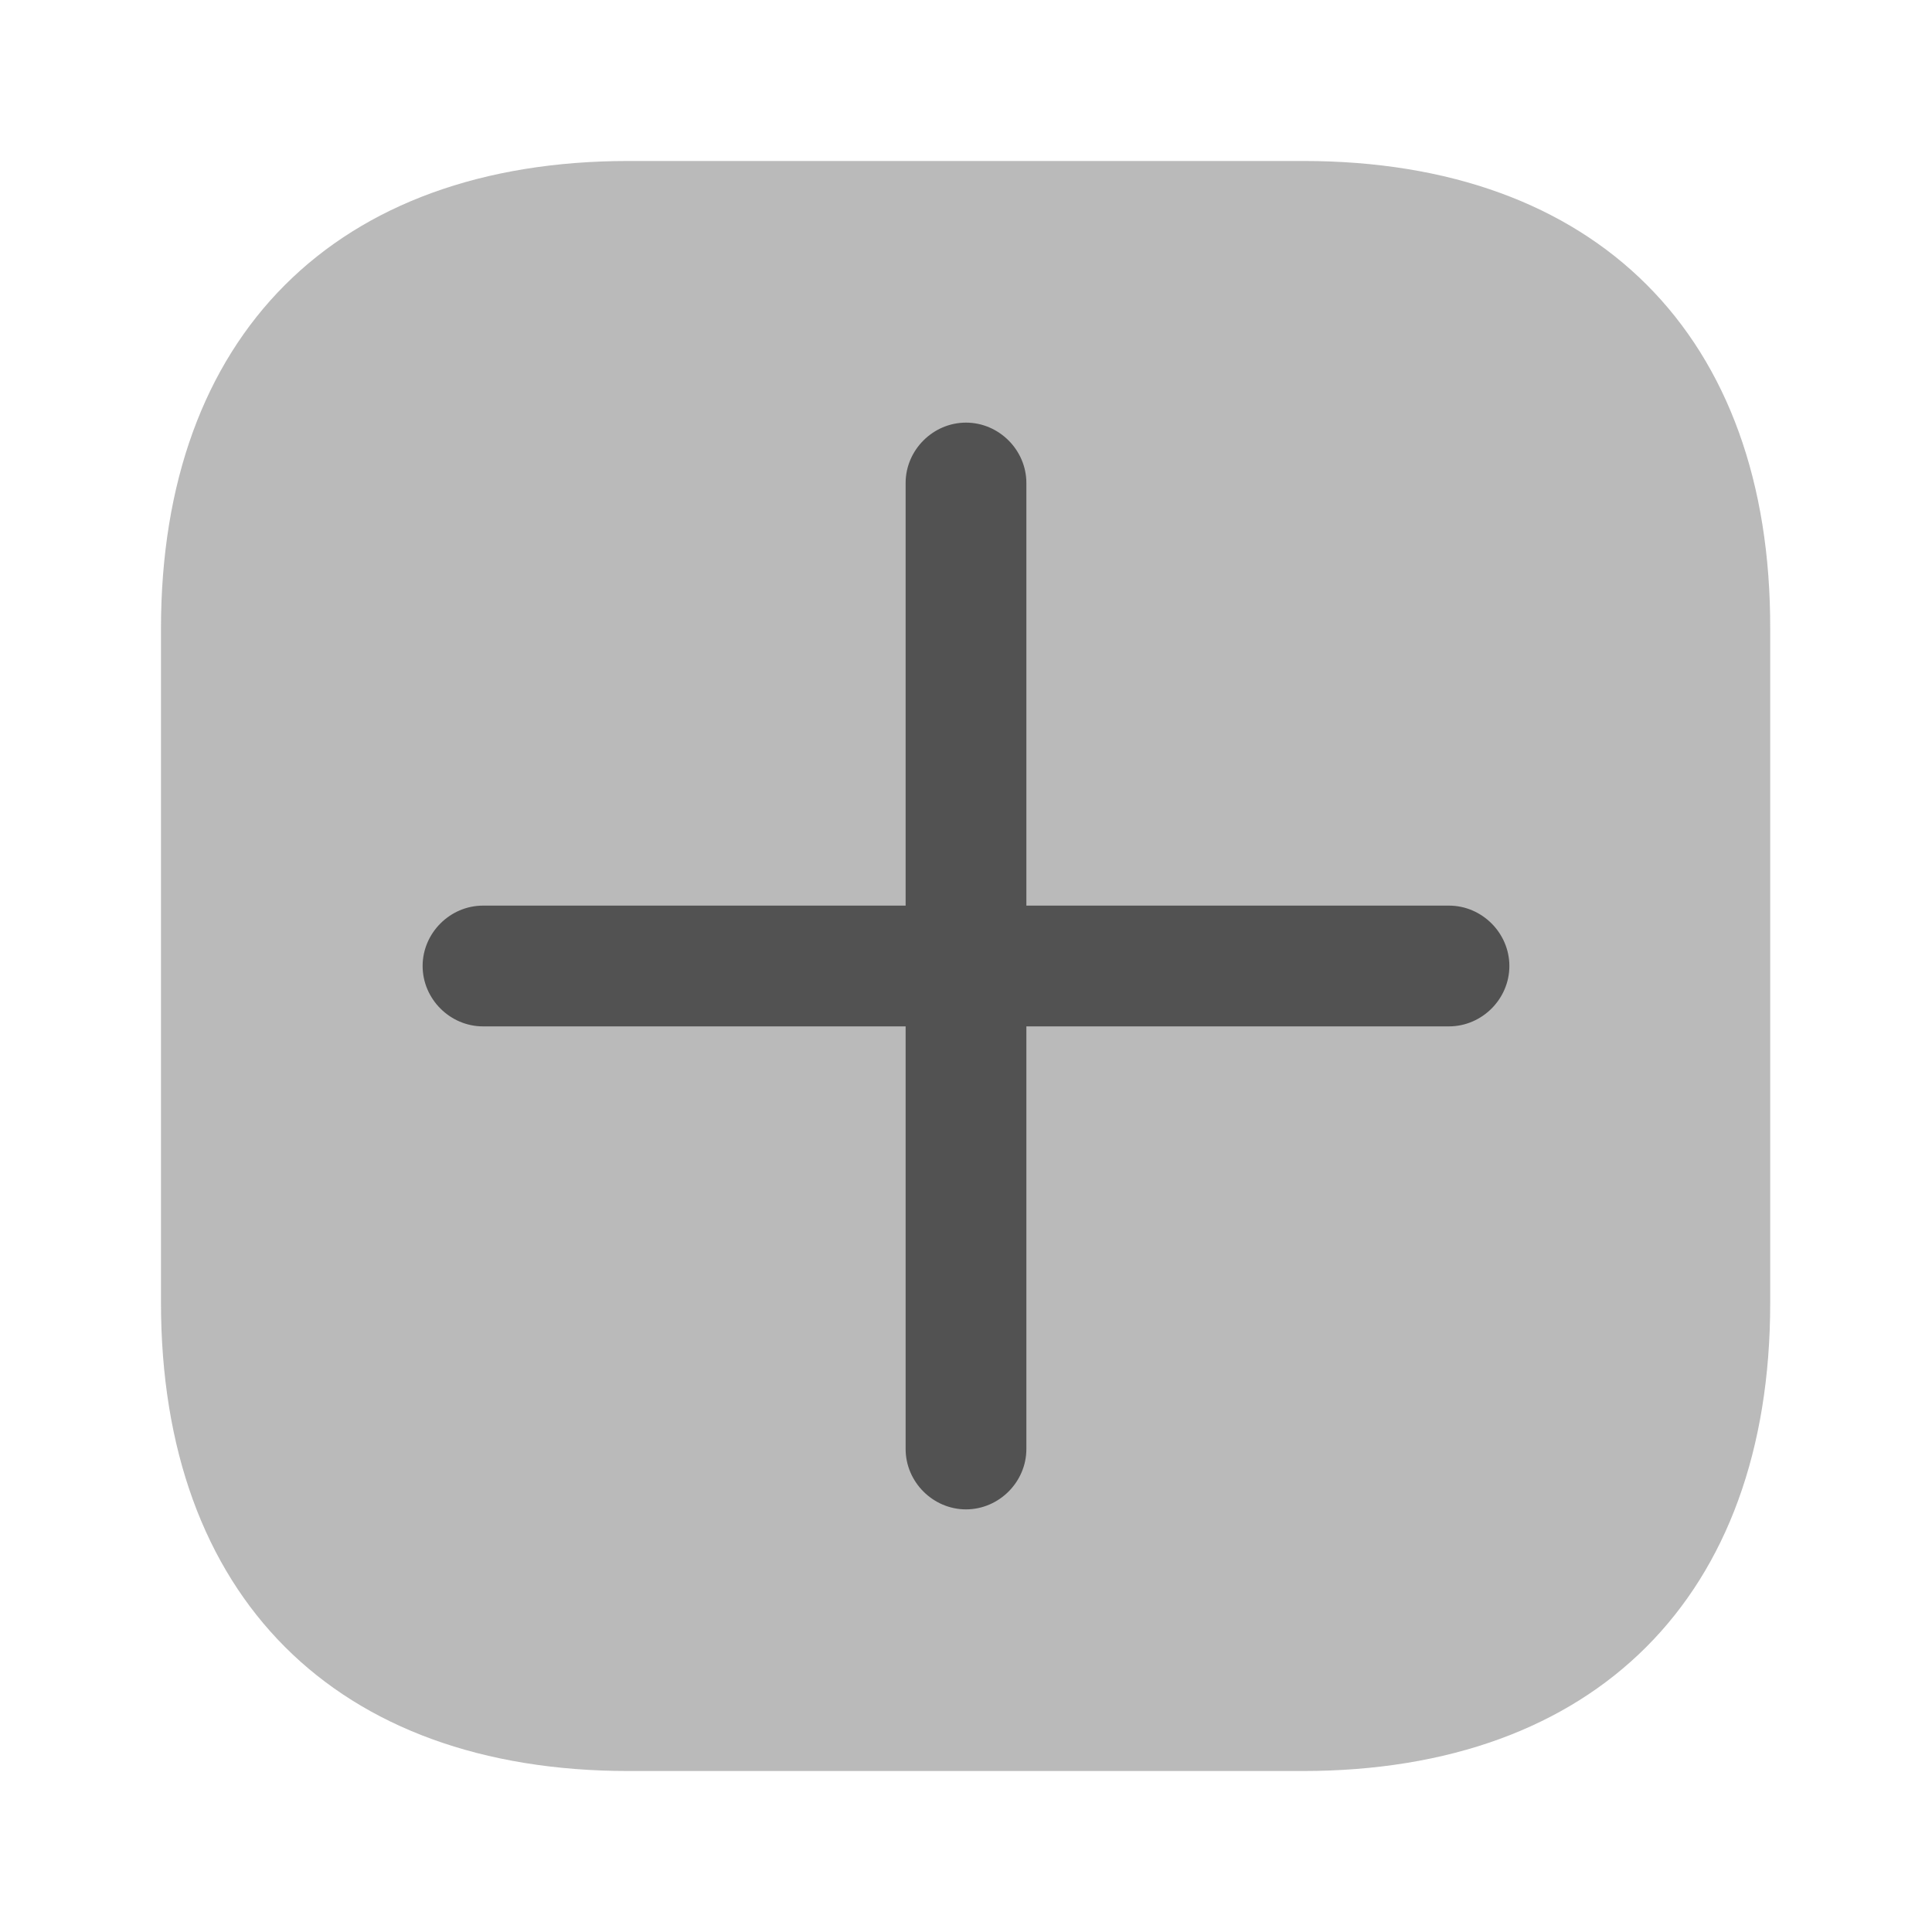
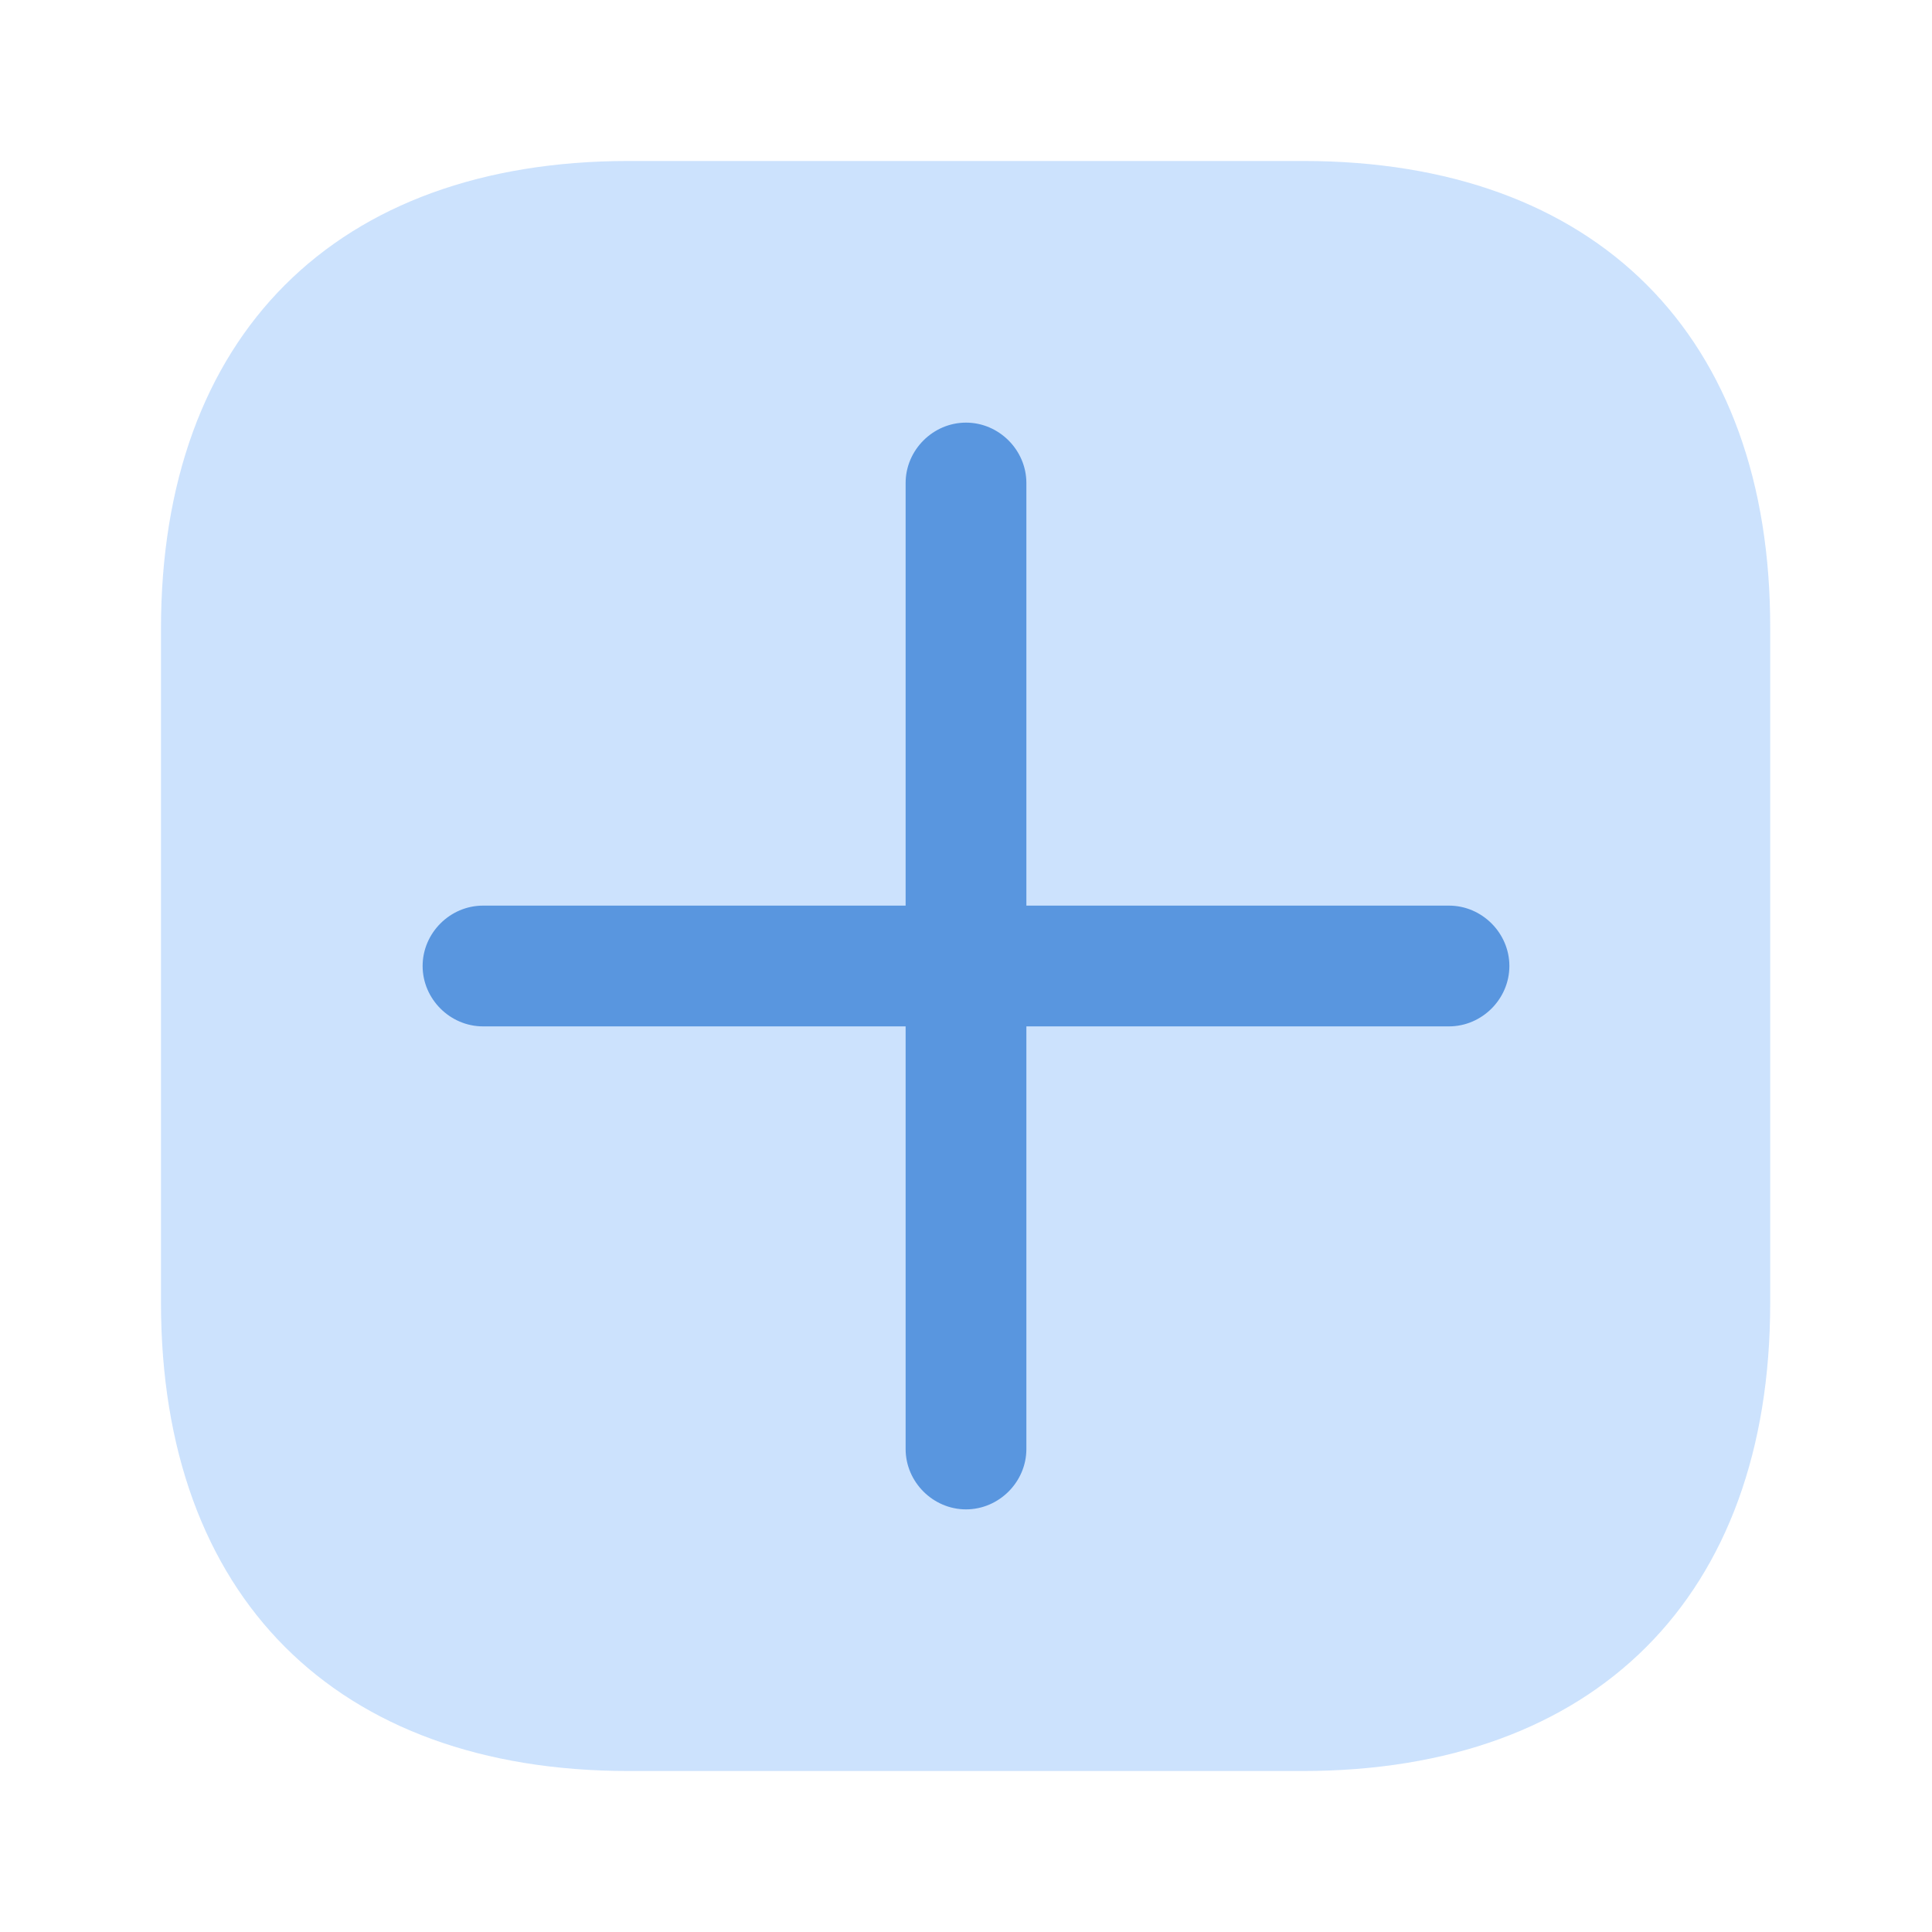
<svg xmlns="http://www.w3.org/2000/svg" width="28" height="28" viewBox="0 0 28 28" fill="none">
-   <path opacity="0.4" d="M18.888 2.333H9.112C4.865 2.333 2.333 4.865 2.333 9.112V18.877C2.333 23.135 4.865 25.667 9.112 25.667H18.877C23.123 25.667 25.655 23.135 25.655 18.889V9.112C25.667 4.865 23.135 2.333 18.888 2.333Z" fill="#525252" />
-   <path d="M21 13.125H14.875V7C14.875 6.522 14.478 6.125 14 6.125C13.522 6.125 13.125 6.522 13.125 7V13.125H7C6.522 13.125 6.125 13.522 6.125 14C6.125 14.478 6.522 14.875 7 14.875H13.125V21C13.125 21.478 13.522 21.875 14 21.875C14.478 21.875 14.875 21.478 14.875 21V14.875H21C21.478 14.875 21.875 14.478 21.875 14C21.875 13.522 21.478 13.125 21 13.125Z" fill="#525252" />
+   <path opacity="0.4" d="M18.888 2.333H9.112C4.865 2.333 2.333 4.865 2.333 9.112V18.877C2.333 23.135 4.865 25.667 9.112 25.667H18.877C23.123 25.667 25.655 23.135 25.655 18.889V9.112C25.667 4.865 23.135 2.333 18.888 2.333Z" fill="#80B7F9" />
+   <path d="M21 13.125H14.875V7C14.875 6.522 14.478 6.125 14 6.125C13.522 6.125 13.125 6.522 13.125 7V13.125H7C6.522 13.125 6.125 13.522 6.125 14C6.125 14.478 6.522 14.875 7 14.875H13.125V21C13.125 21.478 13.522 21.875 14 21.875C14.478 21.875 14.875 21.478 14.875 21V14.875H21C21.478 14.875 21.875 14.478 21.875 14C21.875 13.522 21.478 13.125 21 13.125Z" fill="#5996DF" />
</svg>
